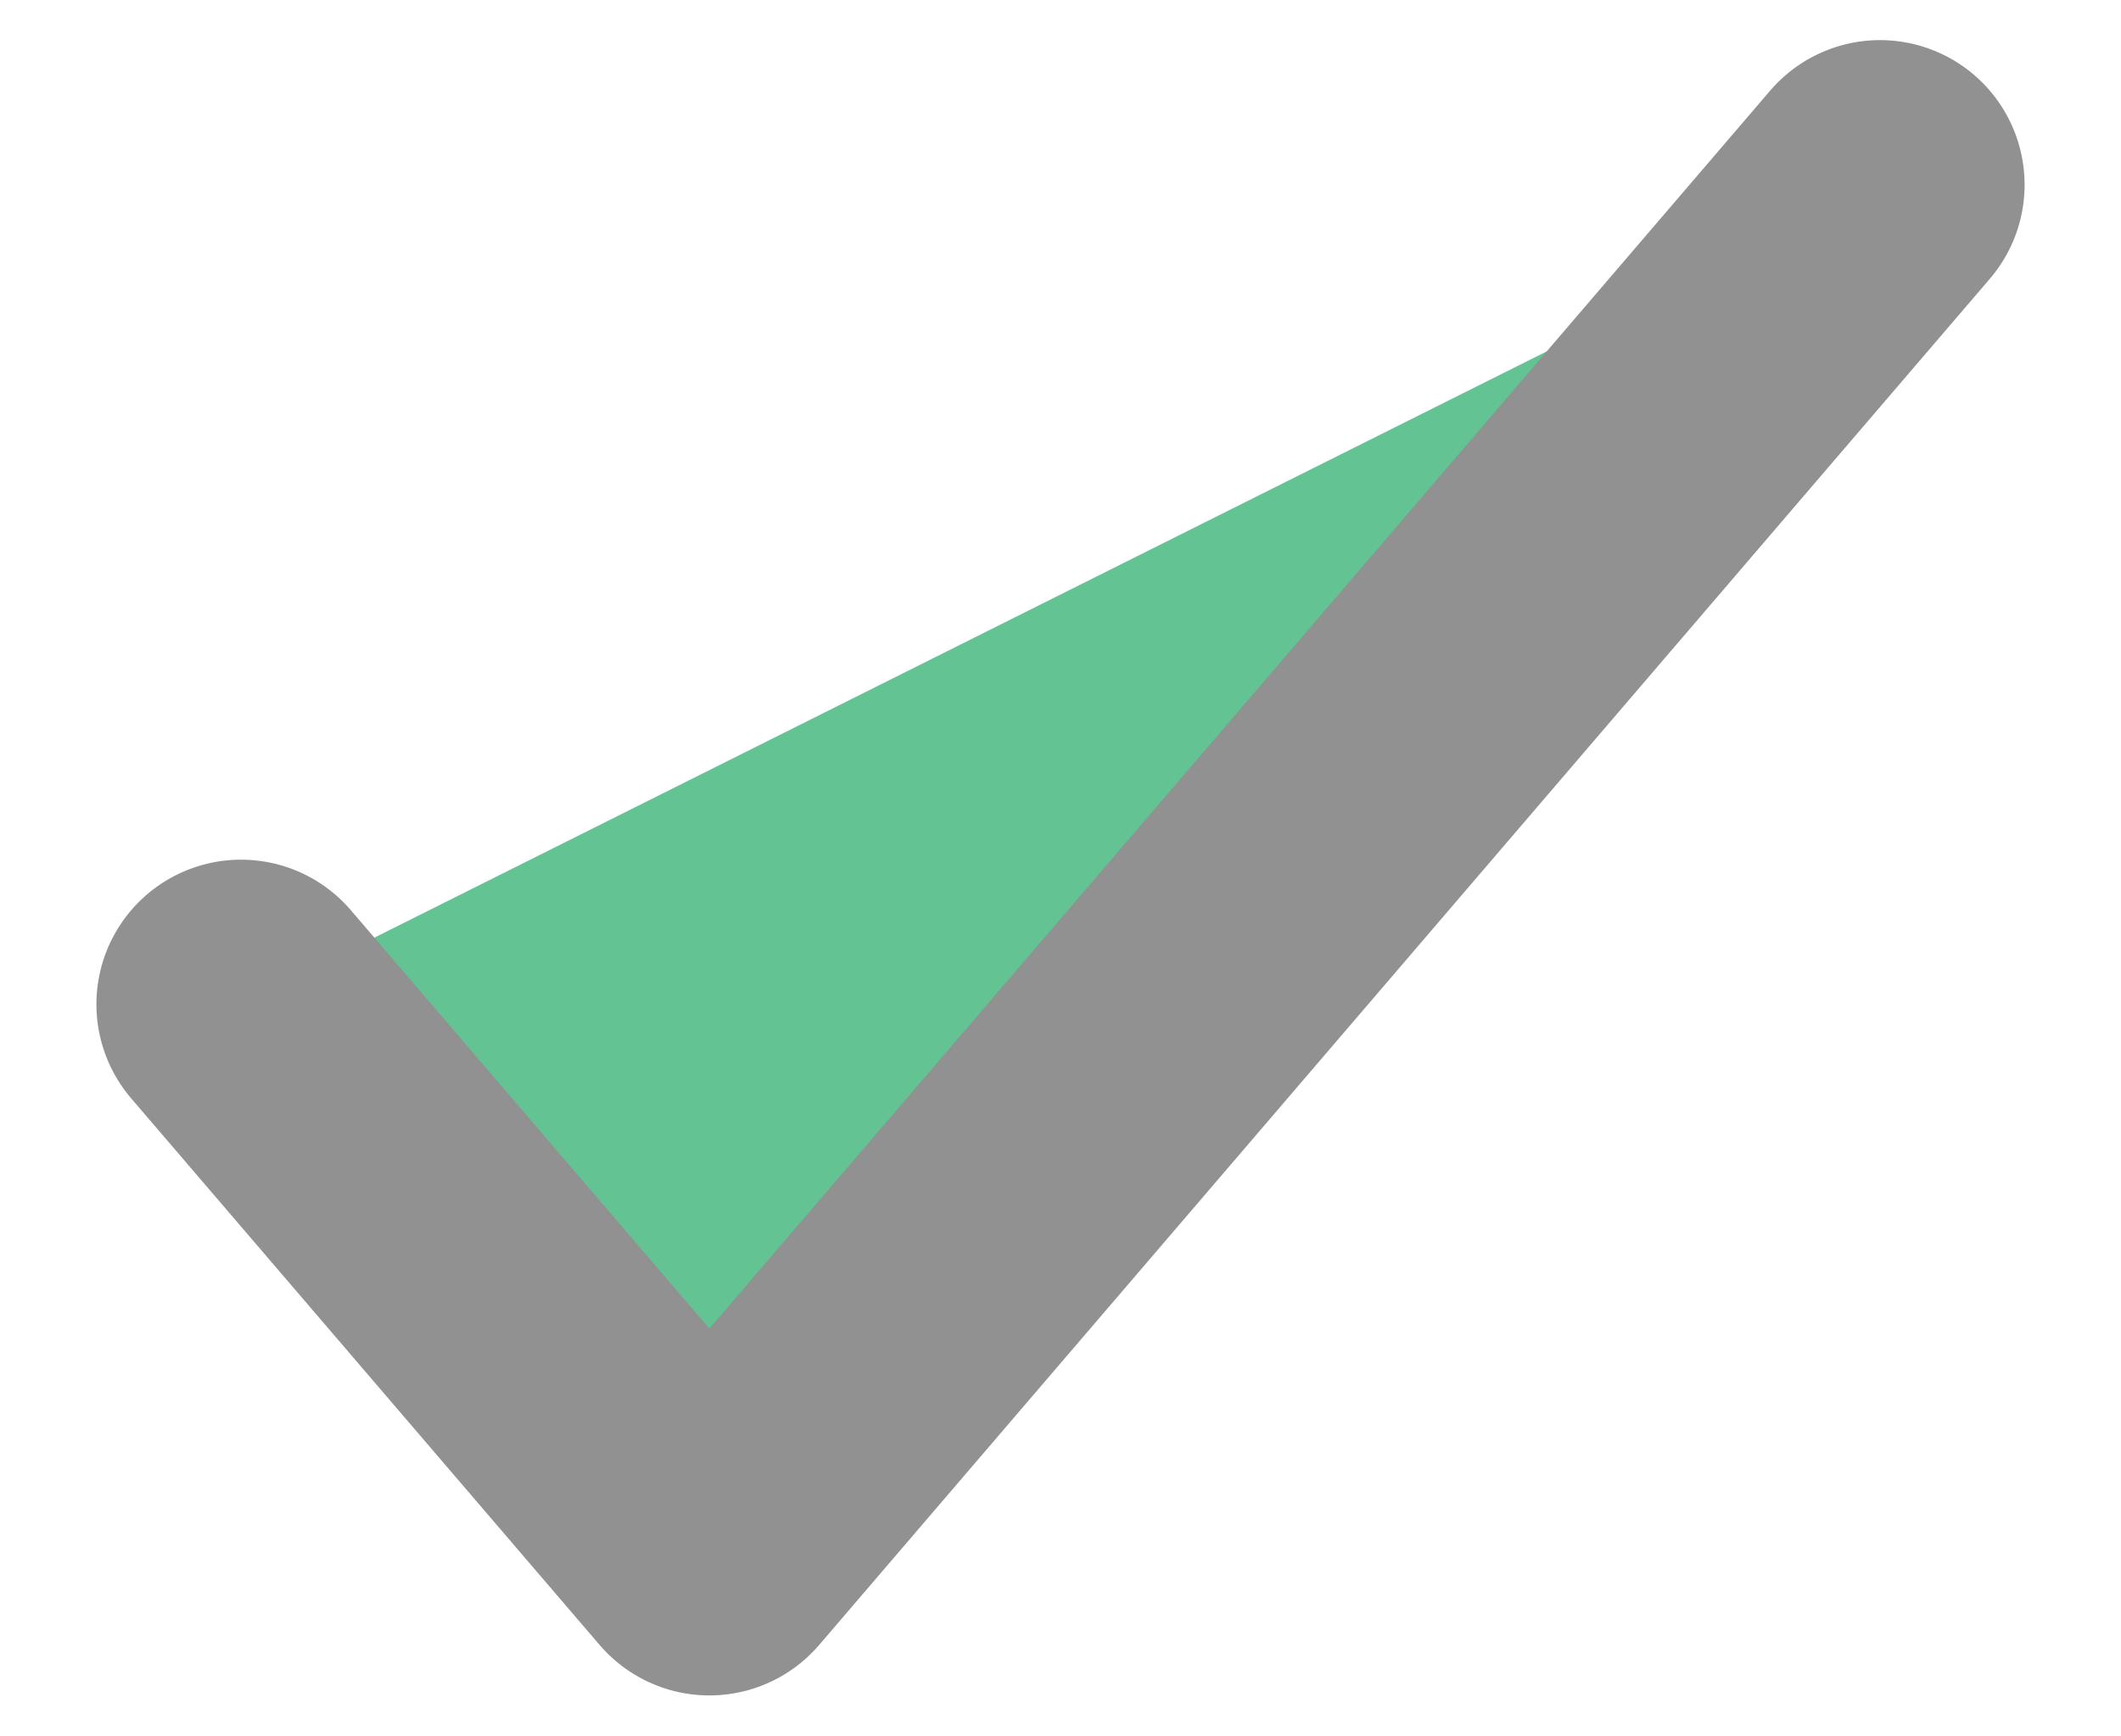
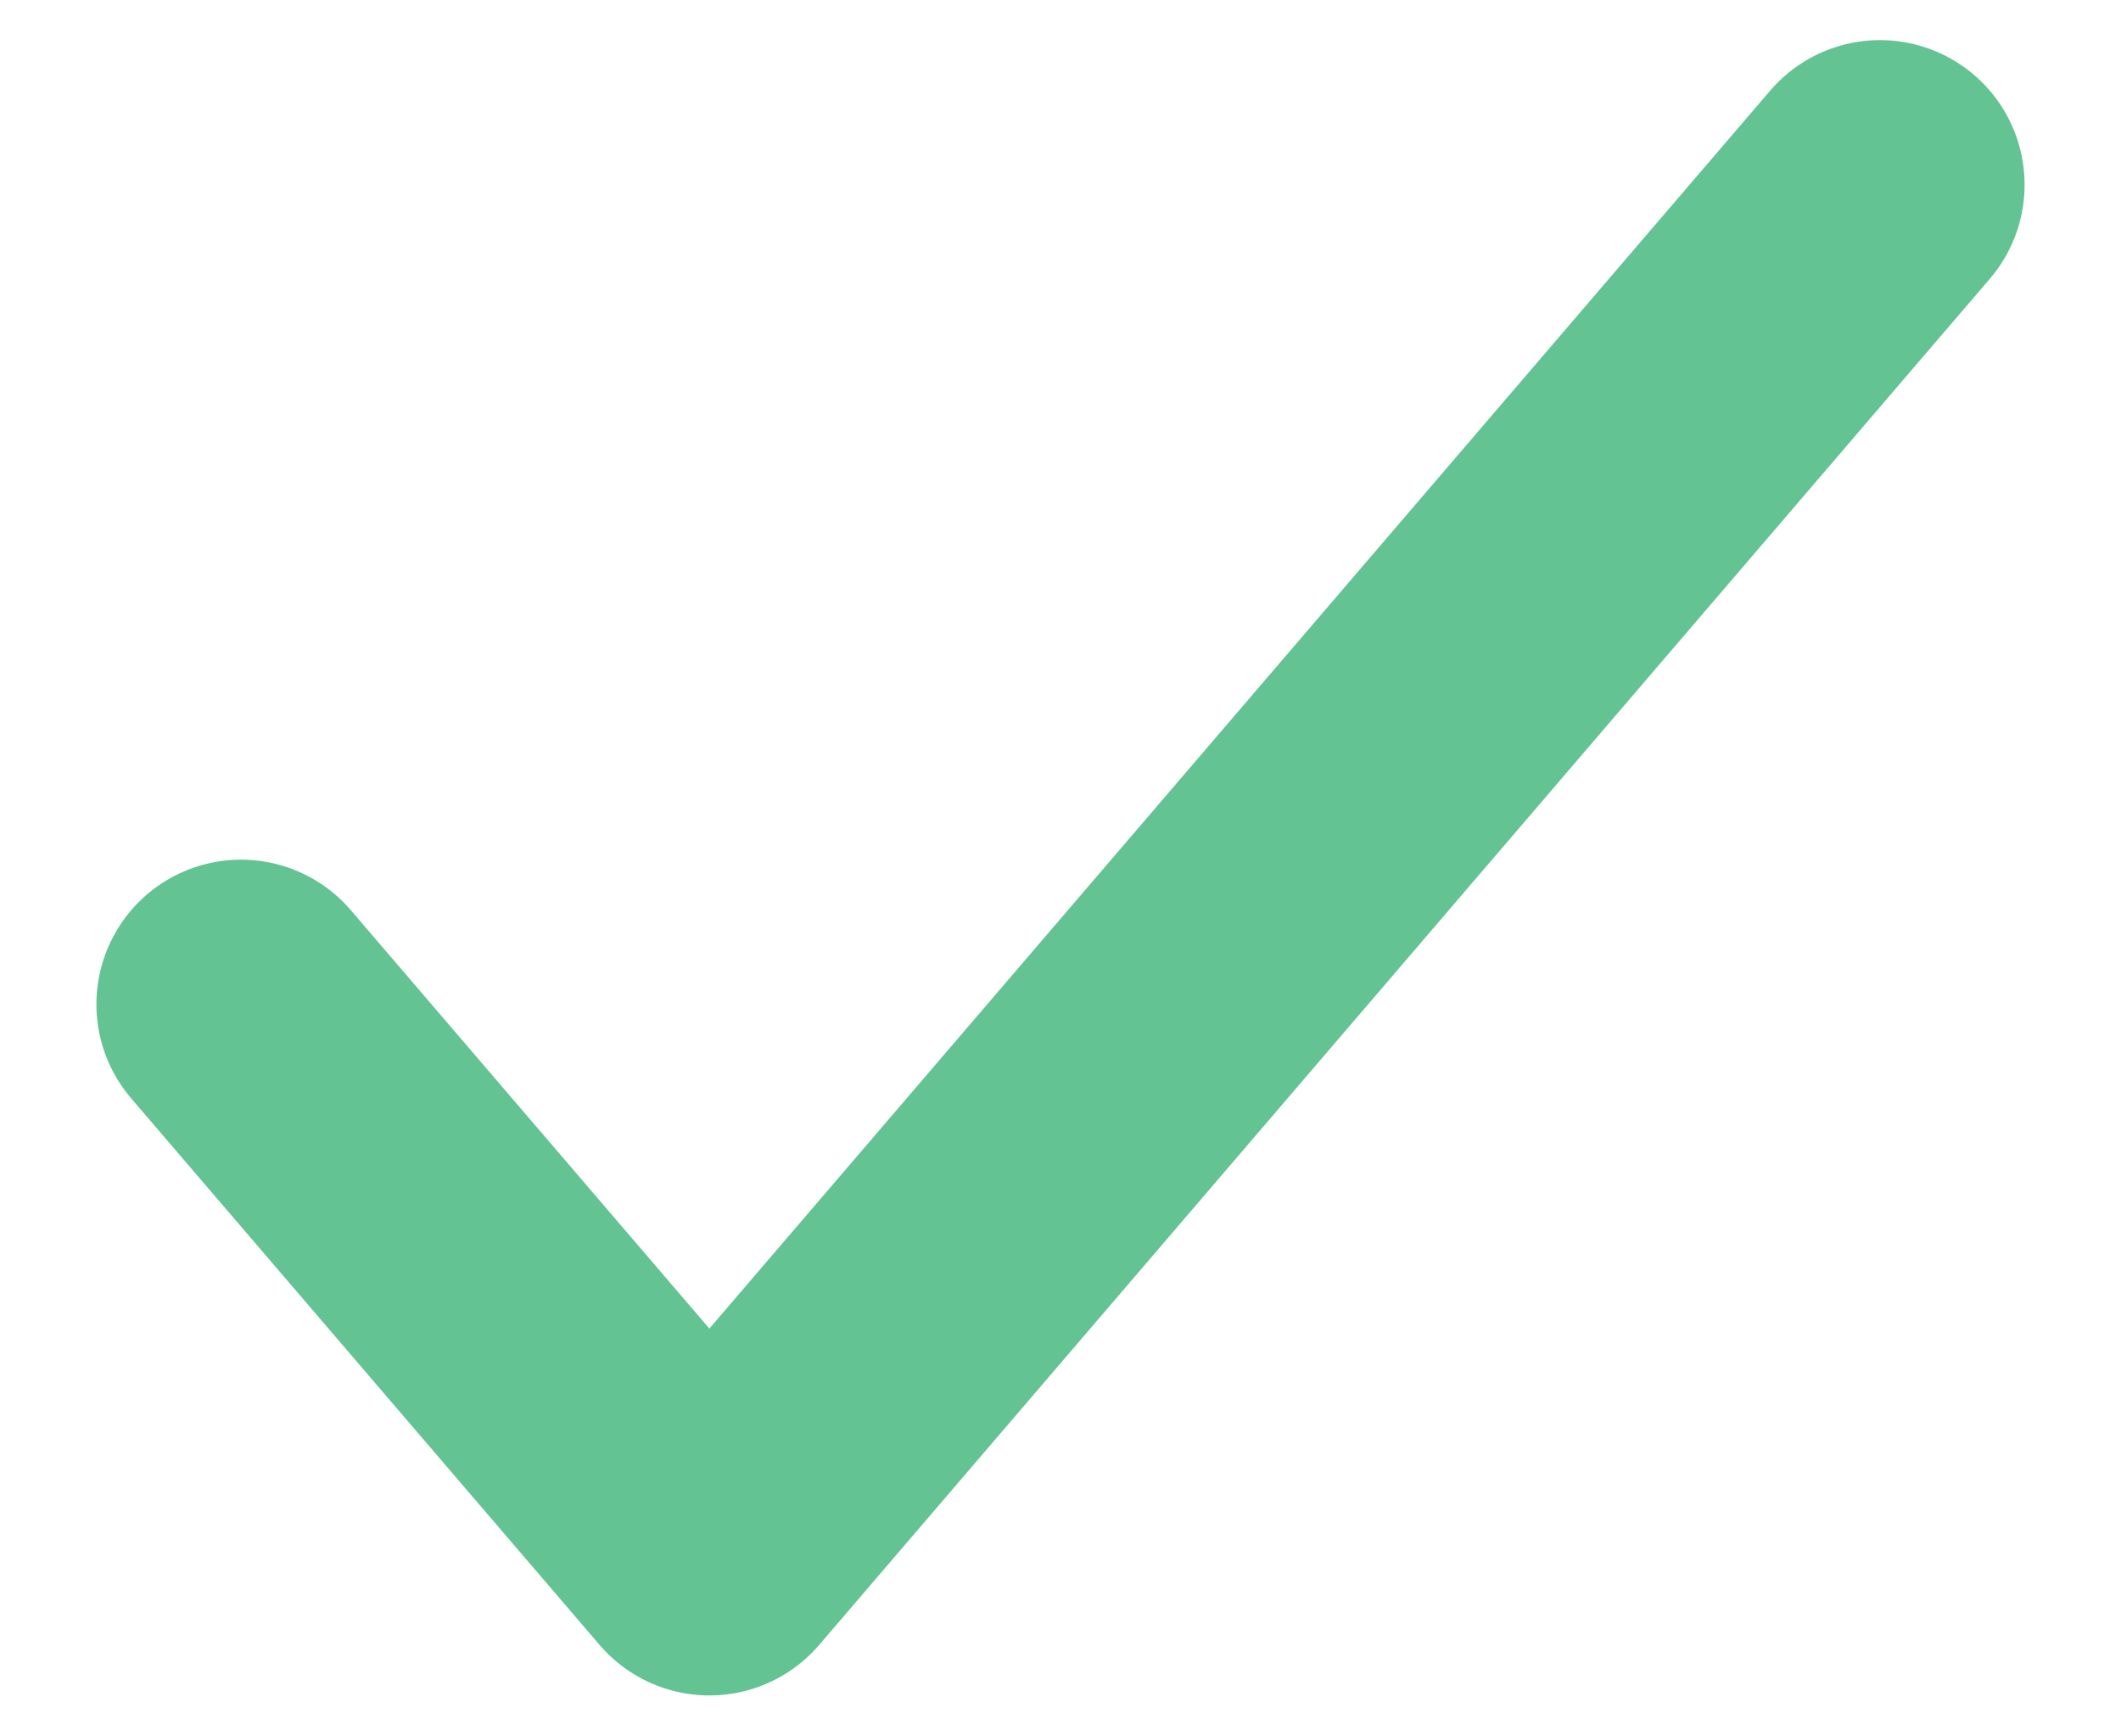
<svg xmlns="http://www.w3.org/2000/svg" width="11" height="9" viewBox="0 0 11 9" fill="none">
-   <path d="M9.75 0.958L3.679 8.042L1.25 5.208" stroke="#919191" stroke-width="1.5" stroke-linecap="round" stroke-linejoin="round" fill="#63C393" />
+   <path d="M9.75 0.958L3.679 8.042L1.25 5.208" stroke="#63C393" stroke-width="1.5" stroke-linecap="round" stroke-linejoin="round" />
</svg>
